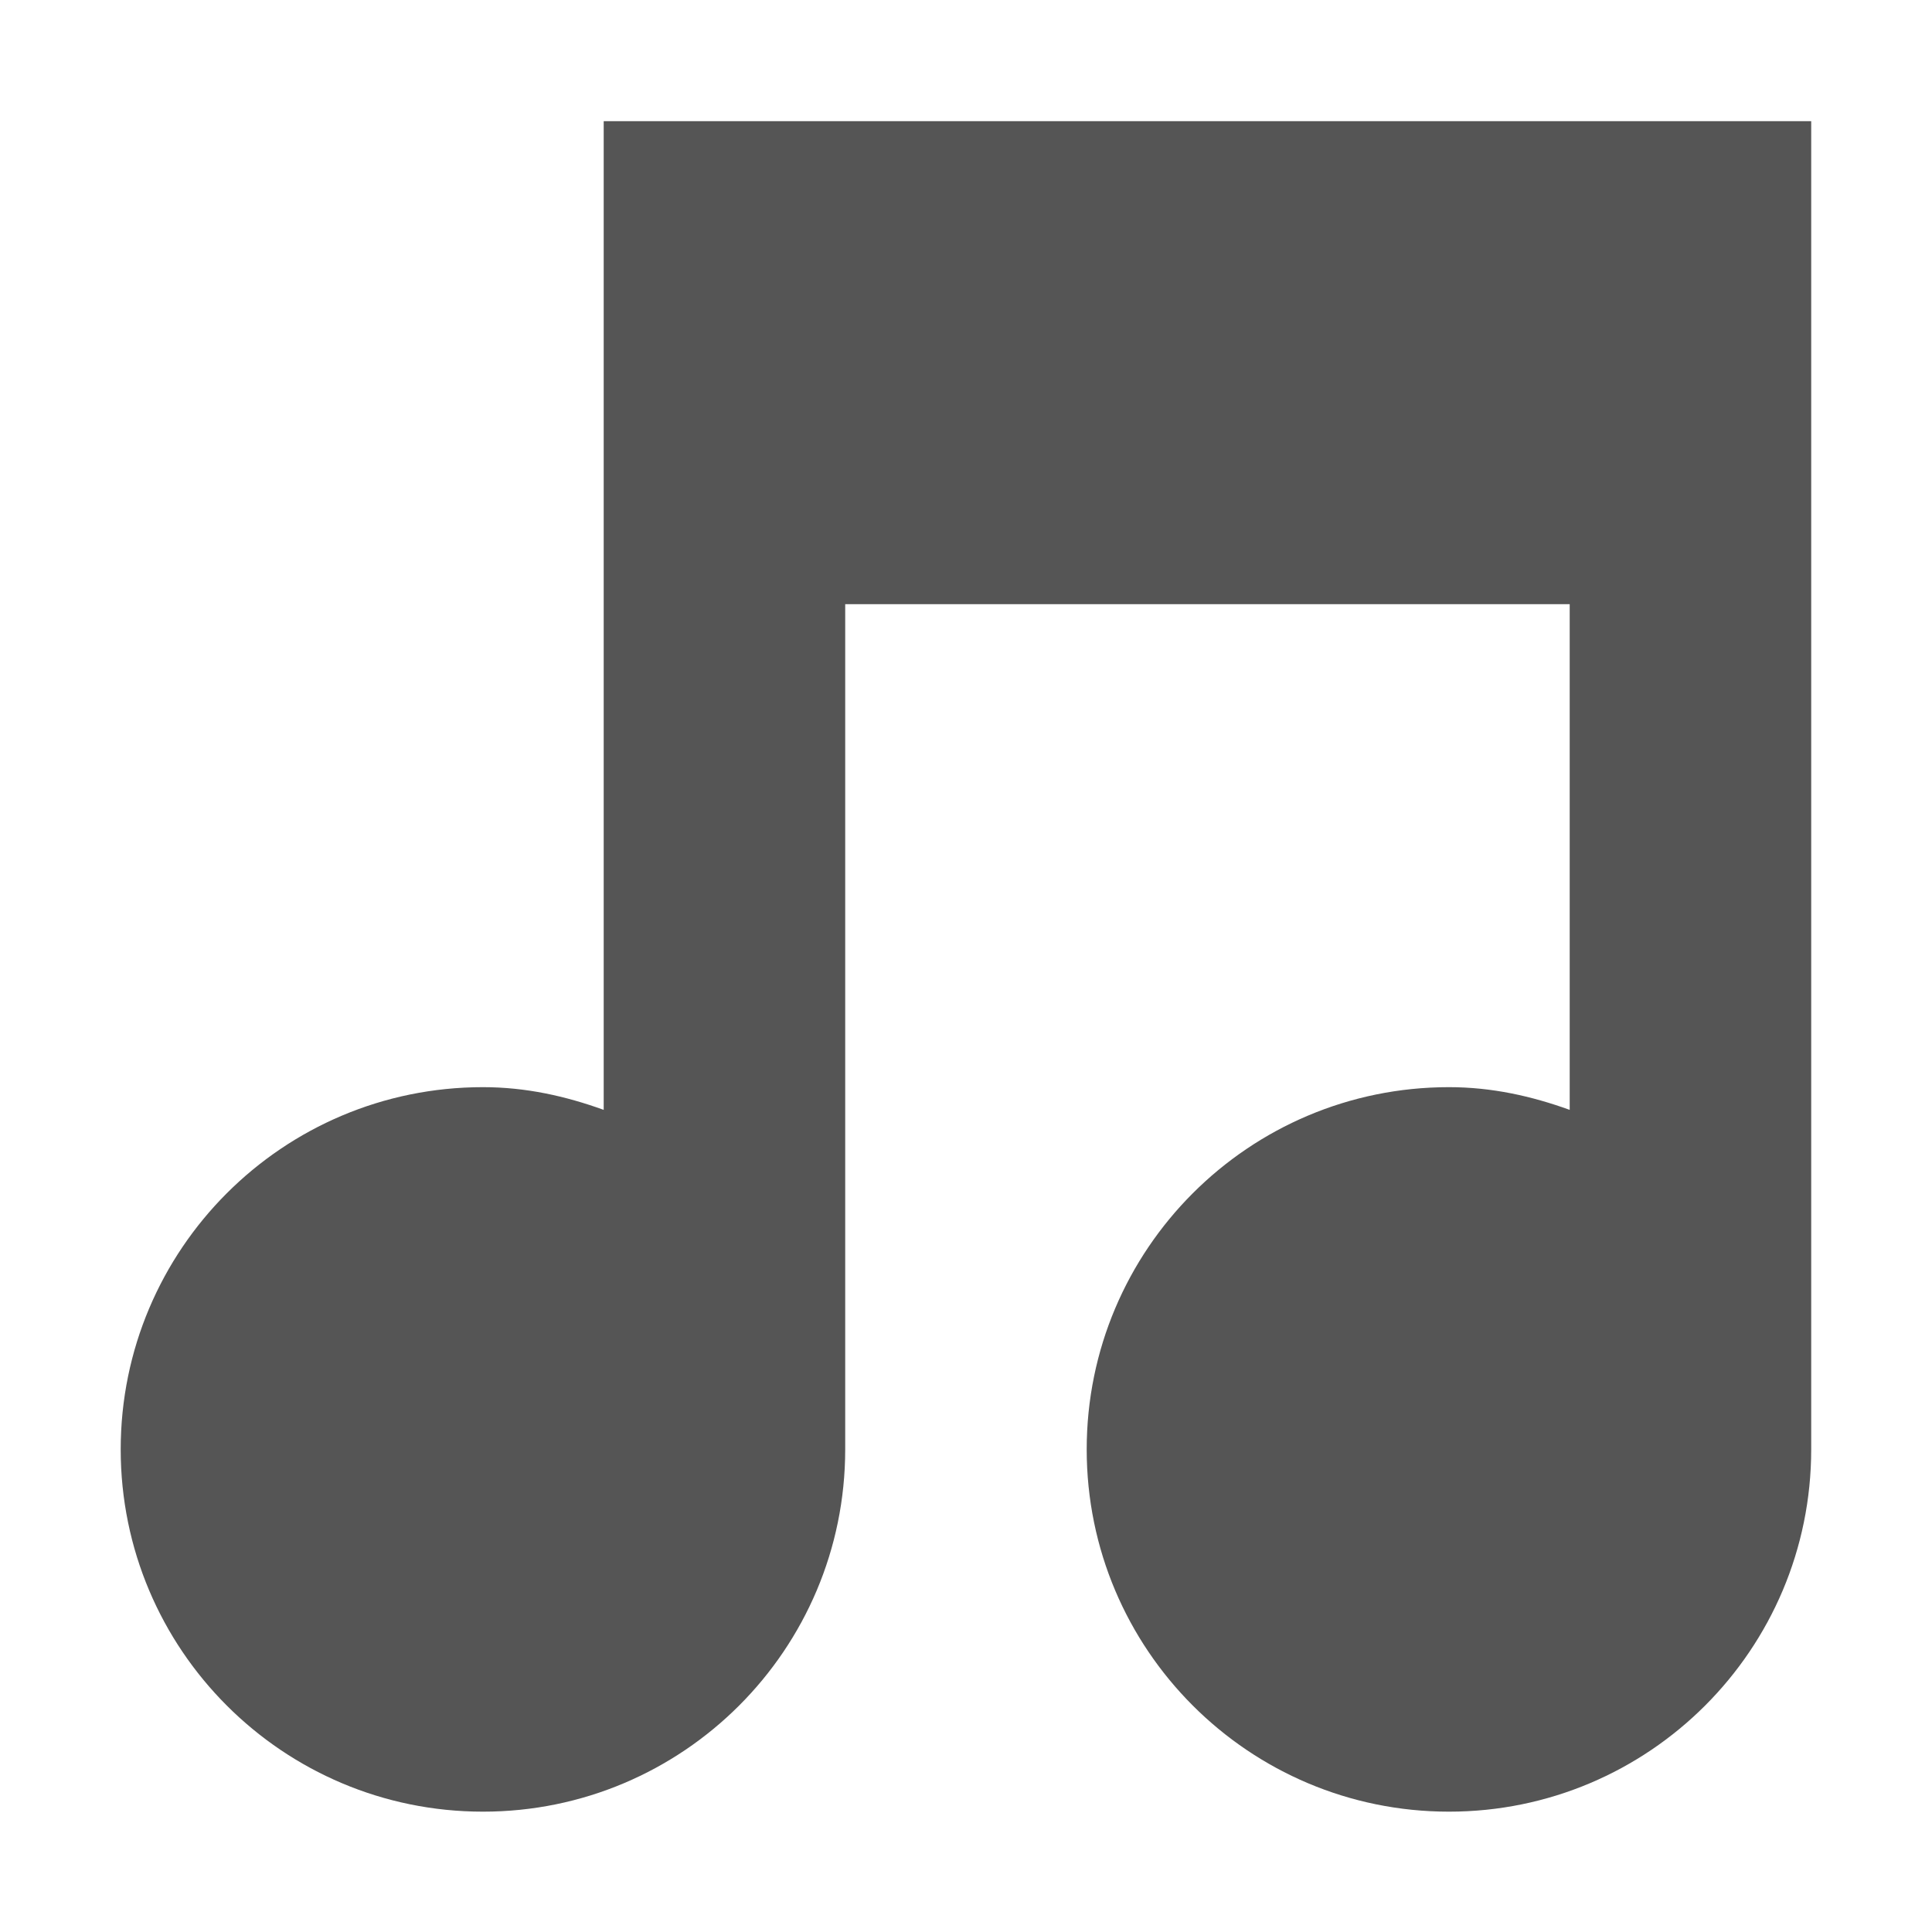
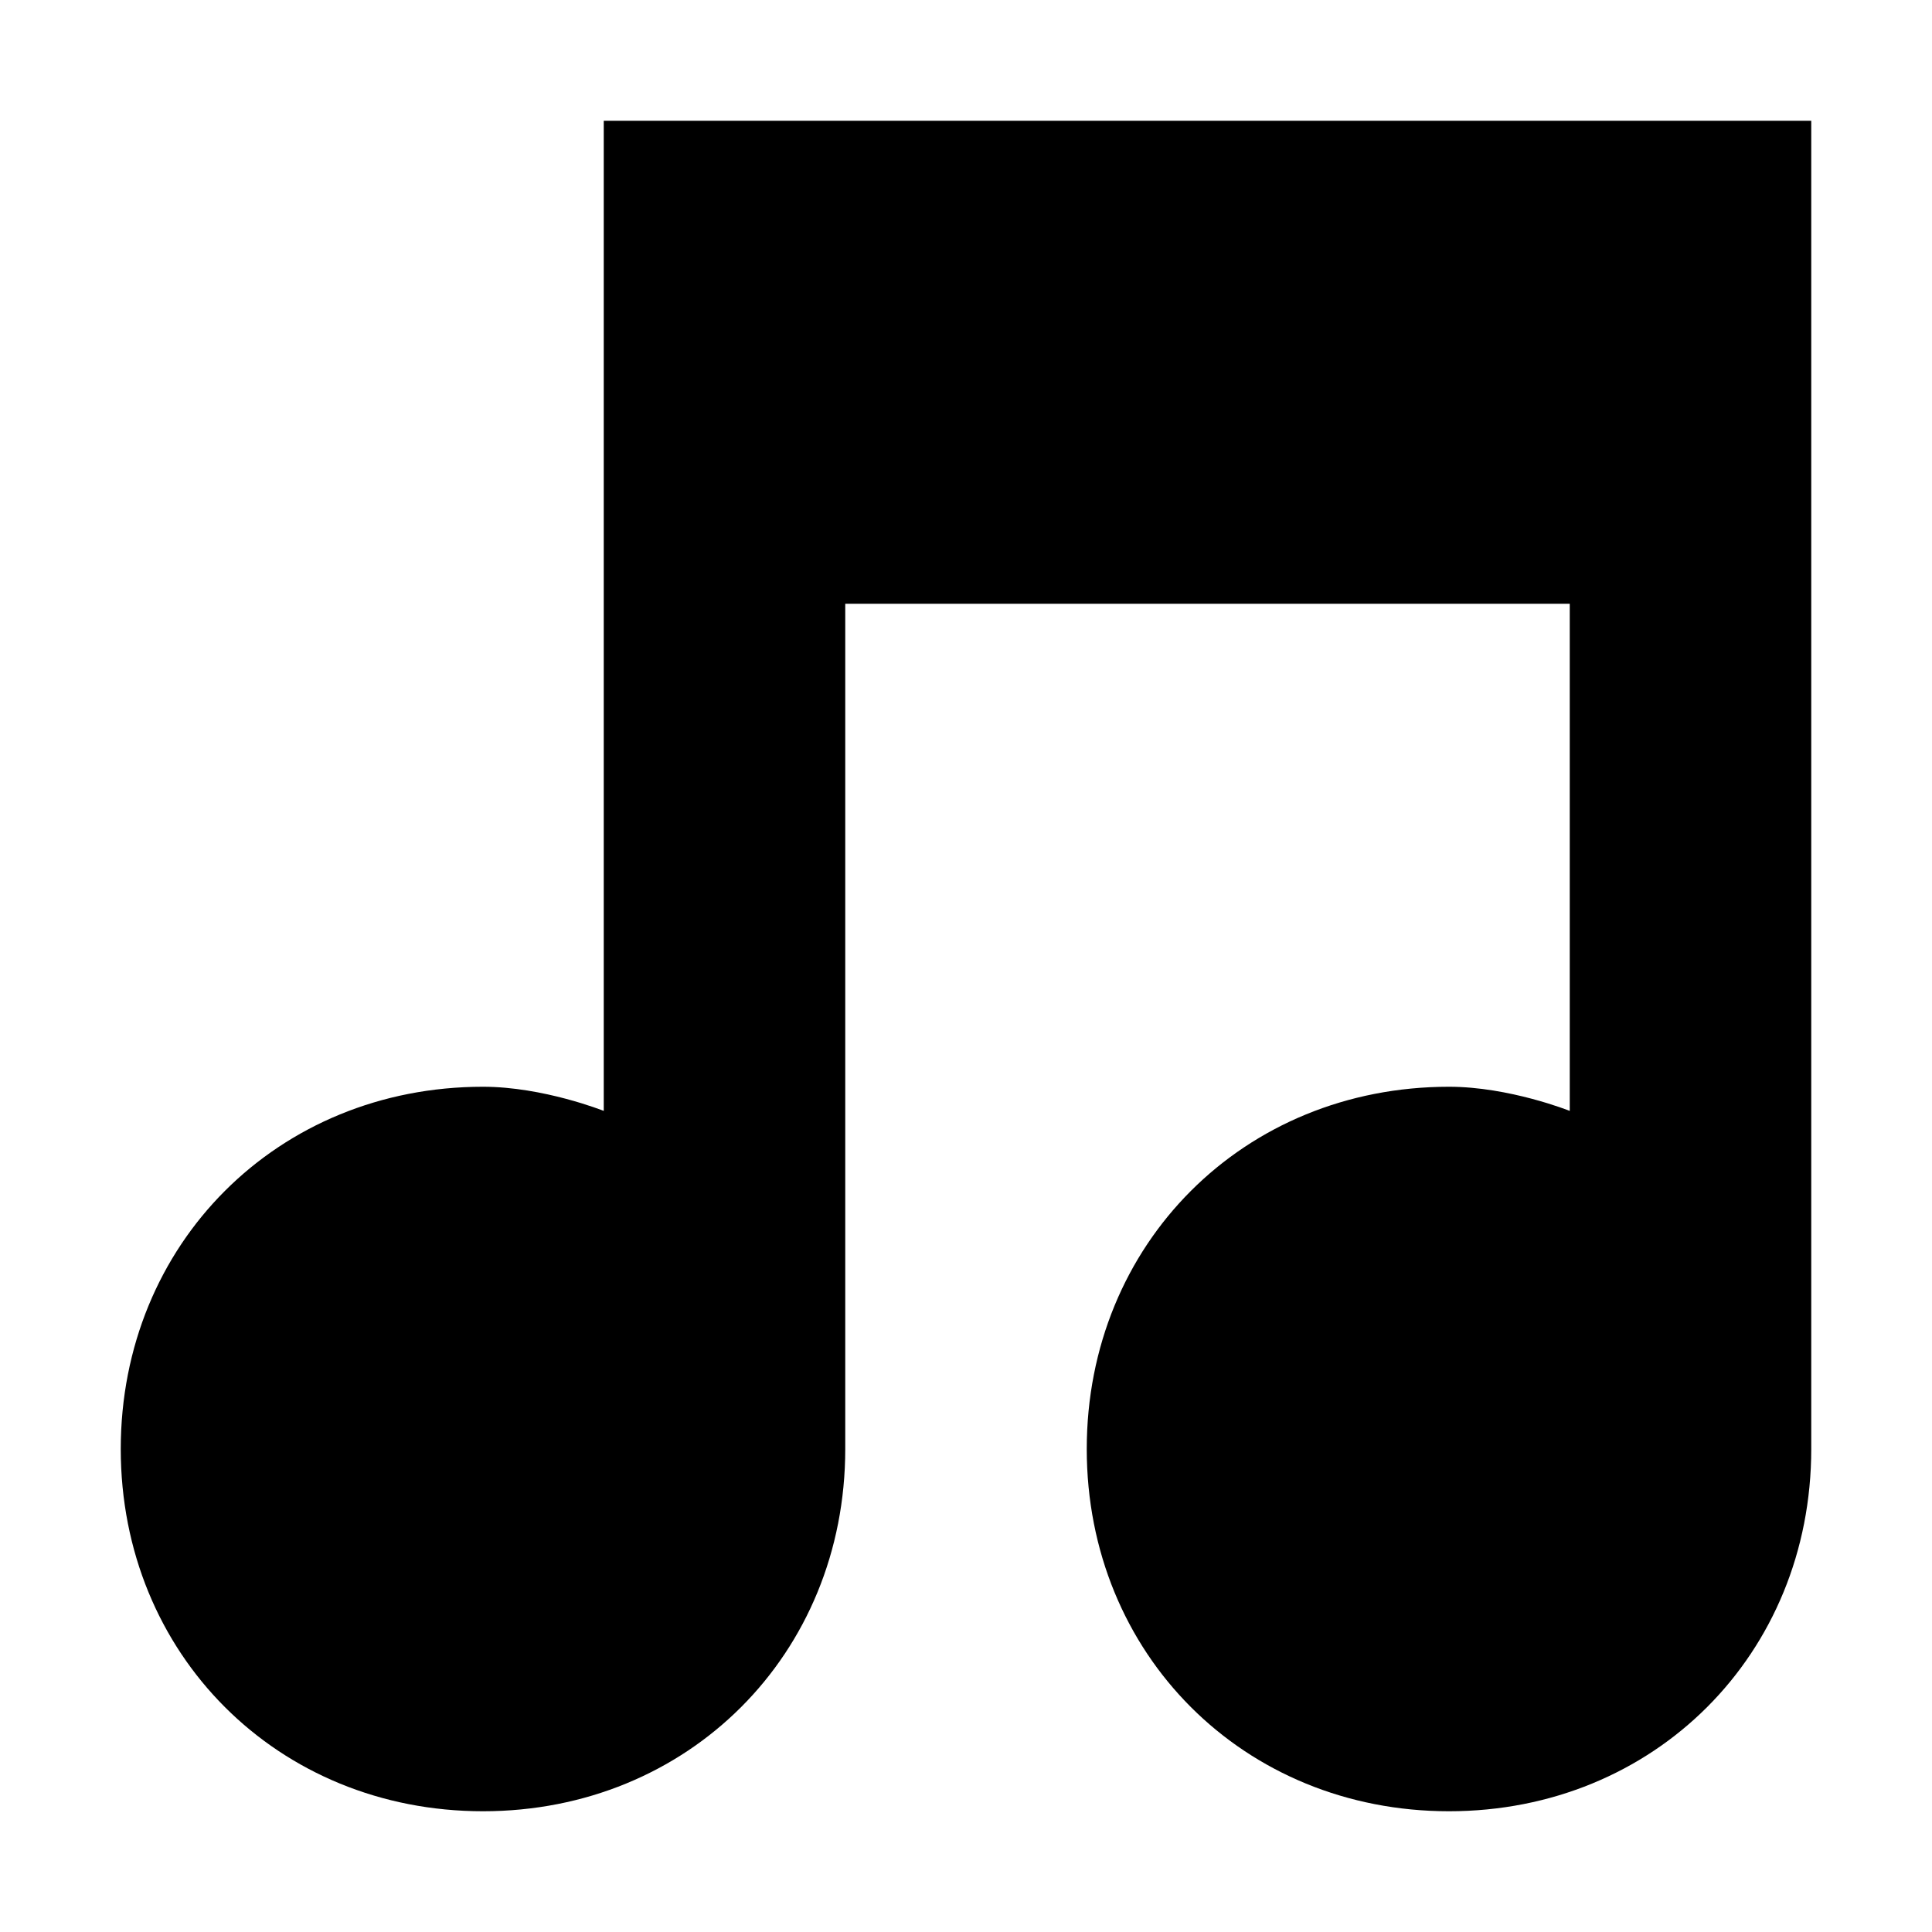
- <svg xmlns="http://www.w3.org/2000/svg" xmlns:ns1="http://www.openswatchbook.org/uri/2009/osb" height="16" id="svg7384" style="enable-background:new" version="1.1" width="16">
-   <defs id="defs7386">
-     <linearGradient id="linearGradient5606" ns1:paint="solid">
-       <stop id="stop5608" offset="0" style="stop-color:#000000;stop-opacity:1;" />
-     </linearGradient>
-     <filter id="filter7554" style="color-interpolation-filters:sRGB">
-       <feBlend id="feBlend7556" in2="BackgroundImage" mode="darken" />
-     </filter>
-   </defs>
-   <g id="layer9" style="display:inline" transform="translate(-725.0006,435.0034)" />
-   <g id="layer10" style="display:inline;filter:url(#filter7554)" transform="translate(-725.0006,435.0034)" />
-   <g id="layer1" style="display:inline" transform="translate(-484.0004,-181.9966)">
-     <path d="m 489,183 c 0,0 0,0 0,1 l 0,7.188 C 488.684,191.074 488.356,191 488,191 c -1.657,0 -3,1.343 -3,3 0,1.657 1.343,3 3,3 1.657,0 3,-1.343 3,-3 l 0,-7 6,0 0,4.188 C 496.684,191.074 496.356,191 496,191 c -1.657,0 -3,1.343 -3,3 0,1.657 1.343,3 3,3 1.657,0 3,-1.343 3,-3 l 0,-11 c 0,0 0,0 -1,0 z" id="path8672" style="fill:#555555;fill-opacity:1;stroke:none" />
-   </g>
-   <g id="layer14" style="display:inline" transform="translate(-725.0006,435.0034)" />
-   <g id="layer15" style="display:inline" transform="translate(-725.0006,435.0034)" />
-   <g id="g71291" style="display:inline" transform="translate(-725.0006,435.0034)" />
-   <g id="layer2" style="display:inline" transform="translate(-484.0004,-31.99664)" />
-   <g id="g6058" style="display:inline" transform="translate(-484.0004,-31.99664)" />
-   <g id="layer12" style="display:inline" transform="translate(-725.0006,435.0034)" />
+ <svg xmlns="http://www.w3.org/2000/svg" height="16" width="16">
+   <path d="m5 1v8.2s-.5-.2-1-.2c-1.7 0-3 1.3-3 3s1.3 3 3 3 3-1.3 3-3v-7h6v4.2s-.5-.2-1-.2c-1.7 0-3 1.3-3 3s1.3 3 3 3 3-1.3 3-3v-11z" />
</svg>
